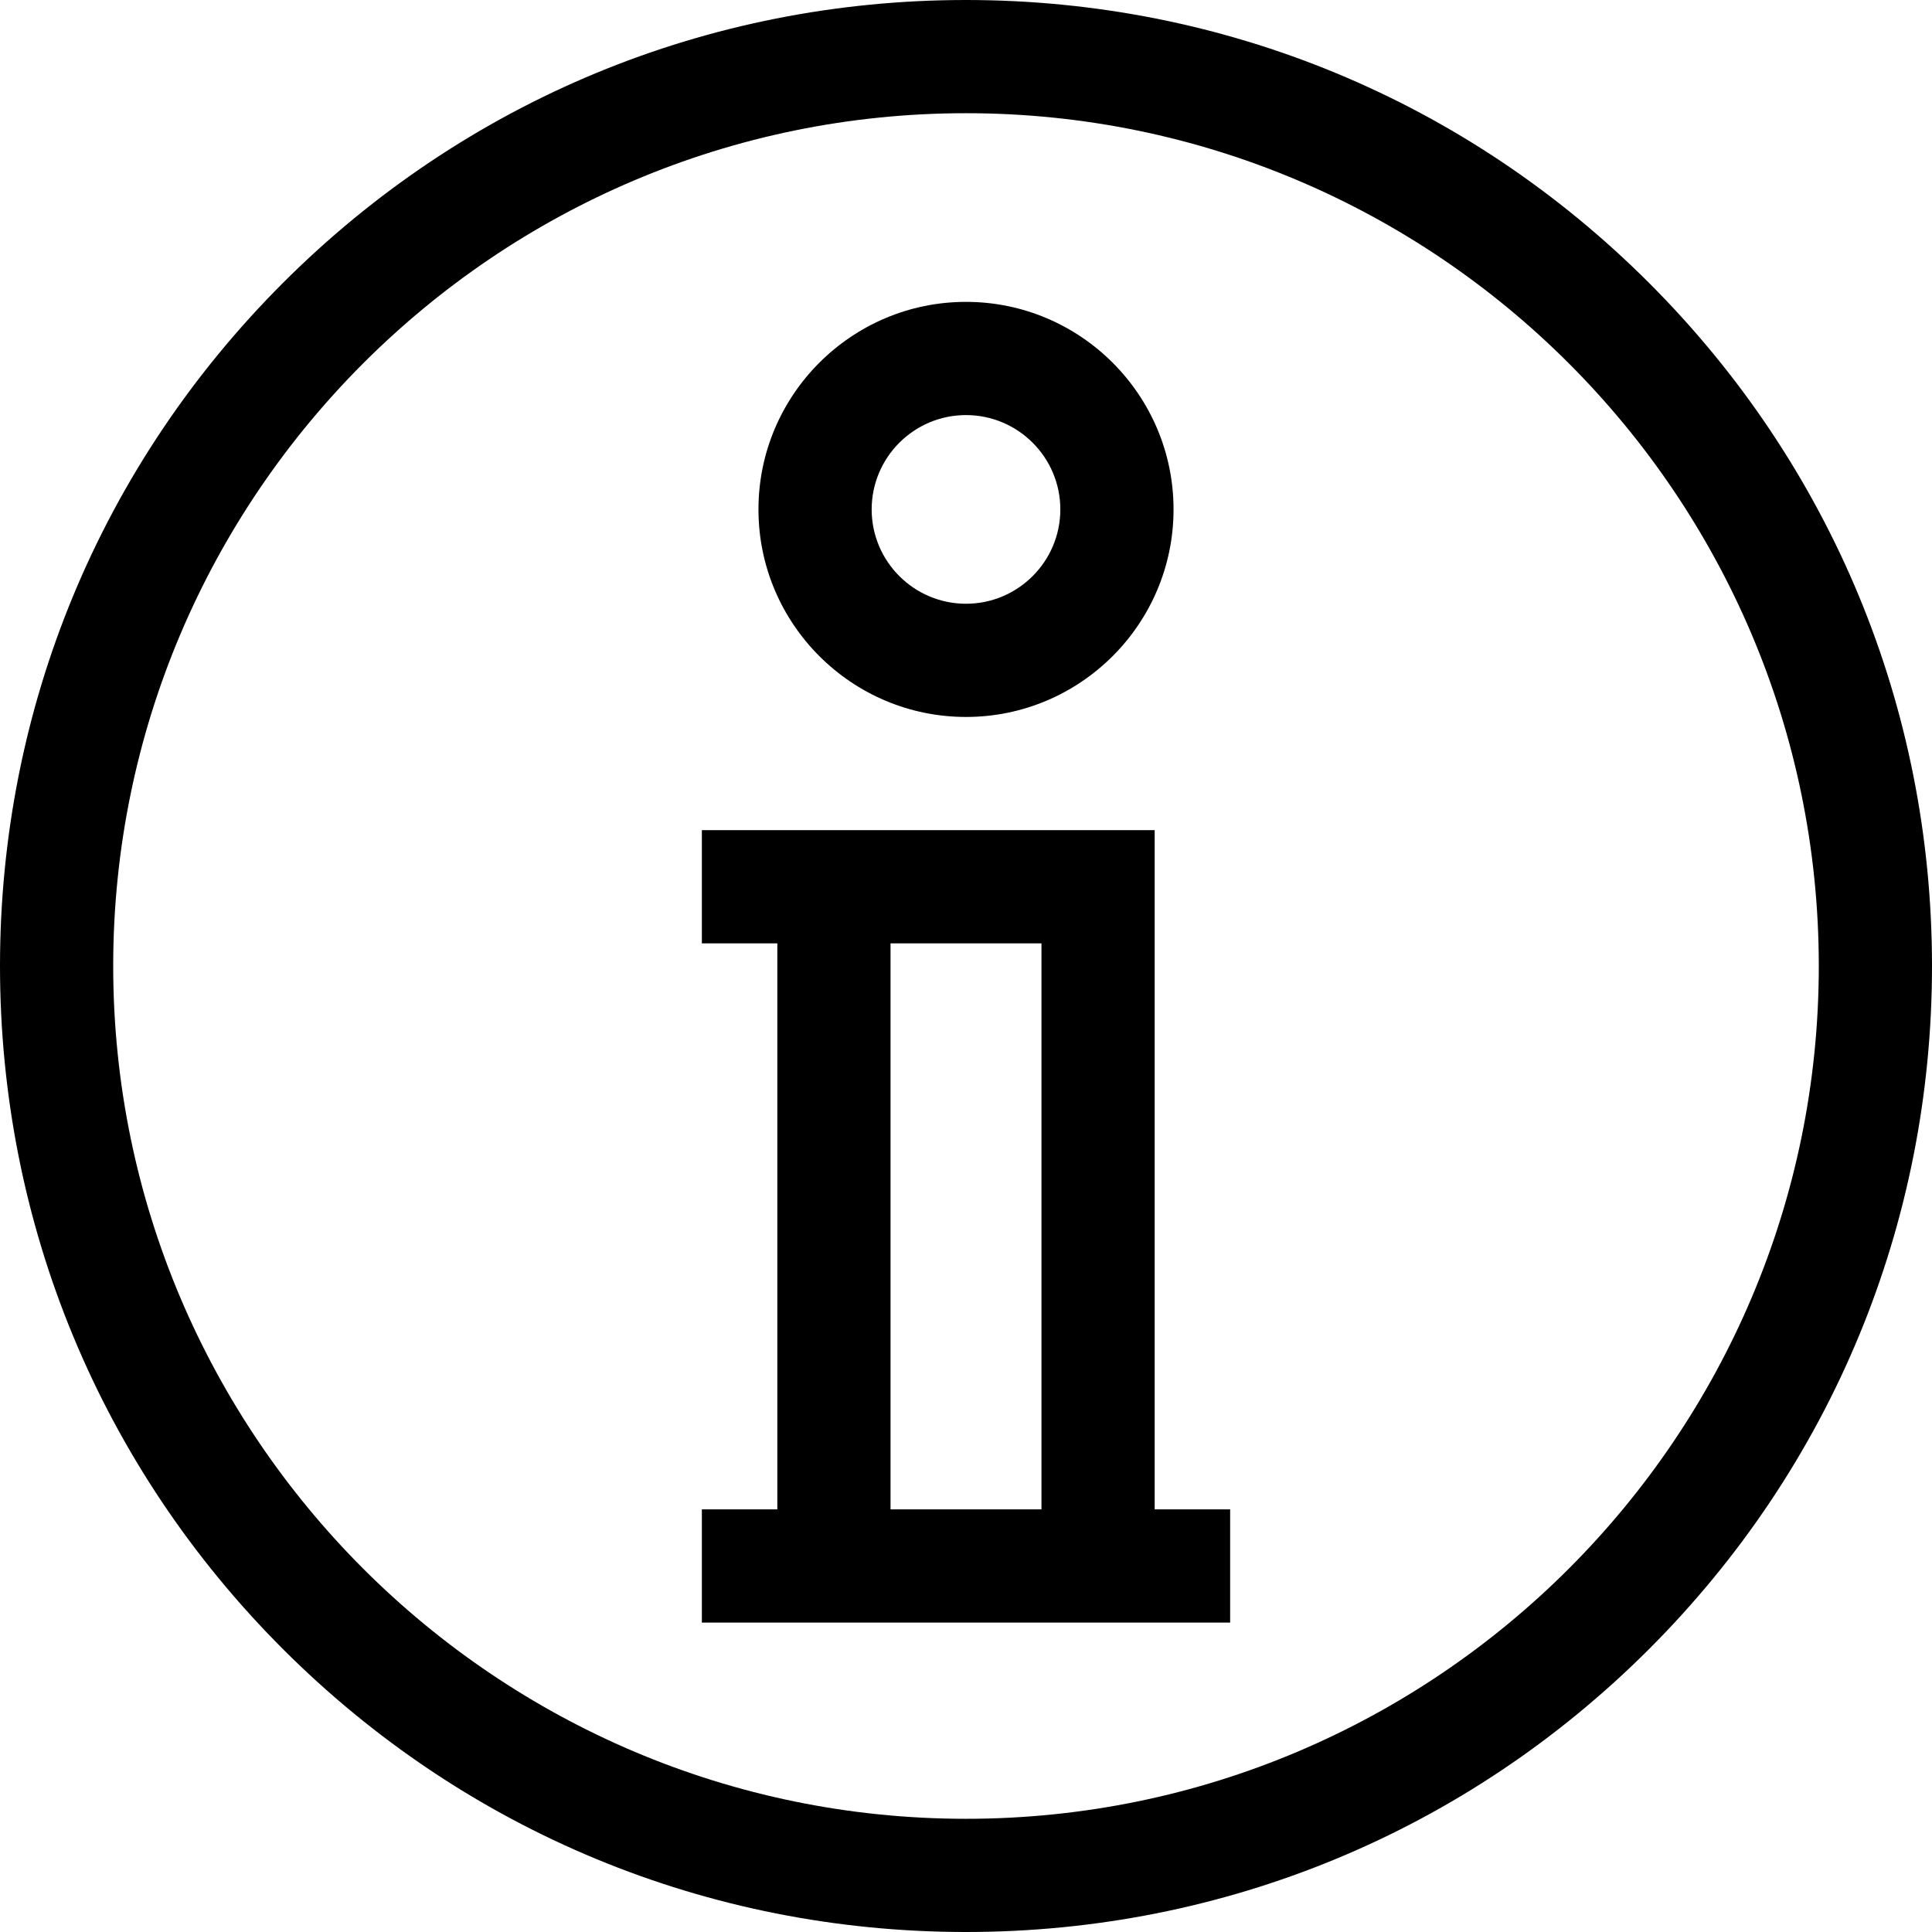
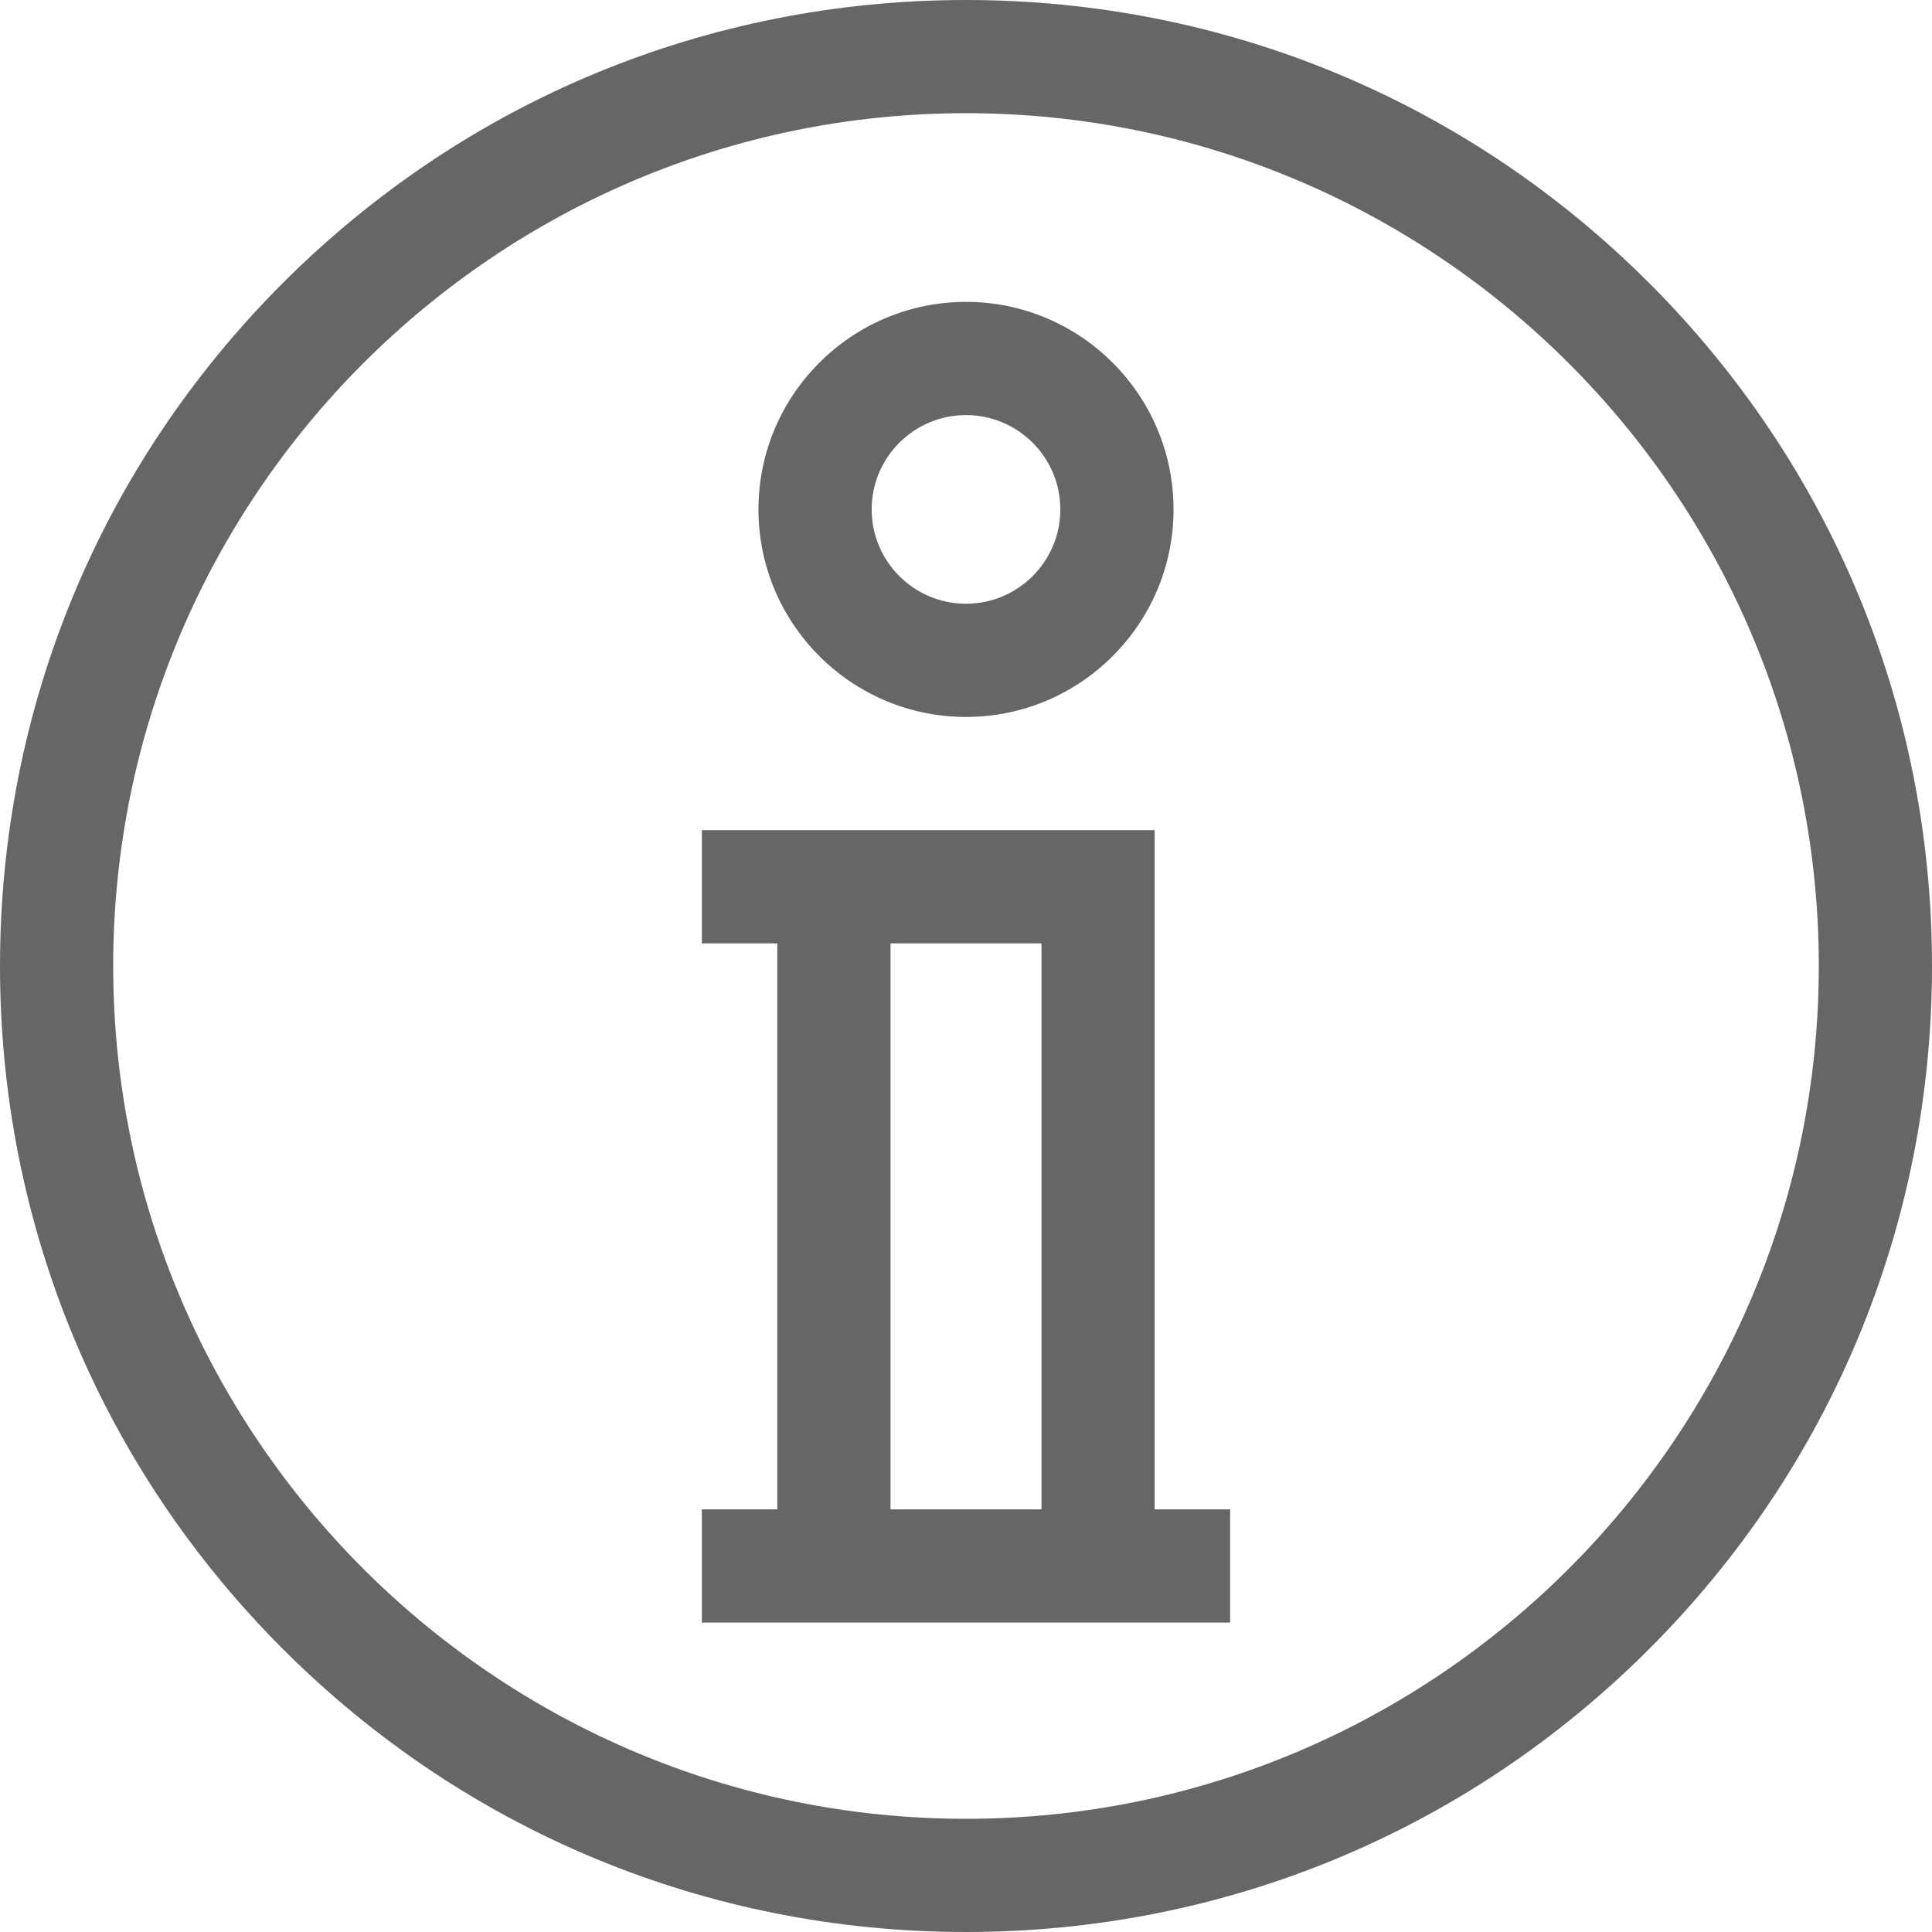
- <svg xmlns="http://www.w3.org/2000/svg" version="1.1" id="Capa_1" x="0px" y="0px" viewBox="0 0 512 512" style="enable-background:new 0 0 512 512;" xml:space="preserve">
+ <svg xmlns="http://www.w3.org/2000/svg" version="1.1" fill="#666" id="Capa_1" x="0px" y="0px" viewBox="0 0 512 512" style="enable-background:new 0 0 512 512;" xml:space="preserve">
  <g>
    <g>
      <path d="M437.02,74.98C388.667,26.629,324.38,0,256,0S123.333,26.629,74.98,74.98C26.629,123.333,0,187.62,0,256    s26.629,132.667,74.98,181.02C123.333,485.371,187.62,512,256,512s132.667-26.629,181.02-74.98    C485.371,388.667,512,324.38,512,256S485.371,123.333,437.02,74.98z M256,482C131.383,482,30,380.617,30,256S131.383,30,256,30    s226,101.383,226,226S380.617,482,256,482z" />
    </g>
  </g>
  <g>
    <g>
      <path d="M256,80c-30.327,0-55,24.673-55,55c0,30.327,24.673,55,55,55c30.327,0,55-24.673,55-55C311,104.673,286.327,80,256,80z     M256,160c-13.785,0-25-11.215-25-25c0-13.785,11.215-25,25-25c13.785,0,25,11.215,25,25C281,148.785,269.785,160,256,160z" />
    </g>
  </g>
  <g>
    <g>
      <path d="M306,400V220H186v30h20v150h-20v30h140v-30H306z M276,400h-40V250h40V400z" />
    </g>
  </g>
  <g>
</g>
  <g>
</g>
  <g>
</g>
  <g>
</g>
  <g>
</g>
  <g>
</g>
  <g>
</g>
  <g>
</g>
  <g>
</g>
  <g>
</g>
  <g>
</g>
  <g>
</g>
  <g>
</g>
  <g>
</g>
  <g>
</g>
</svg>
